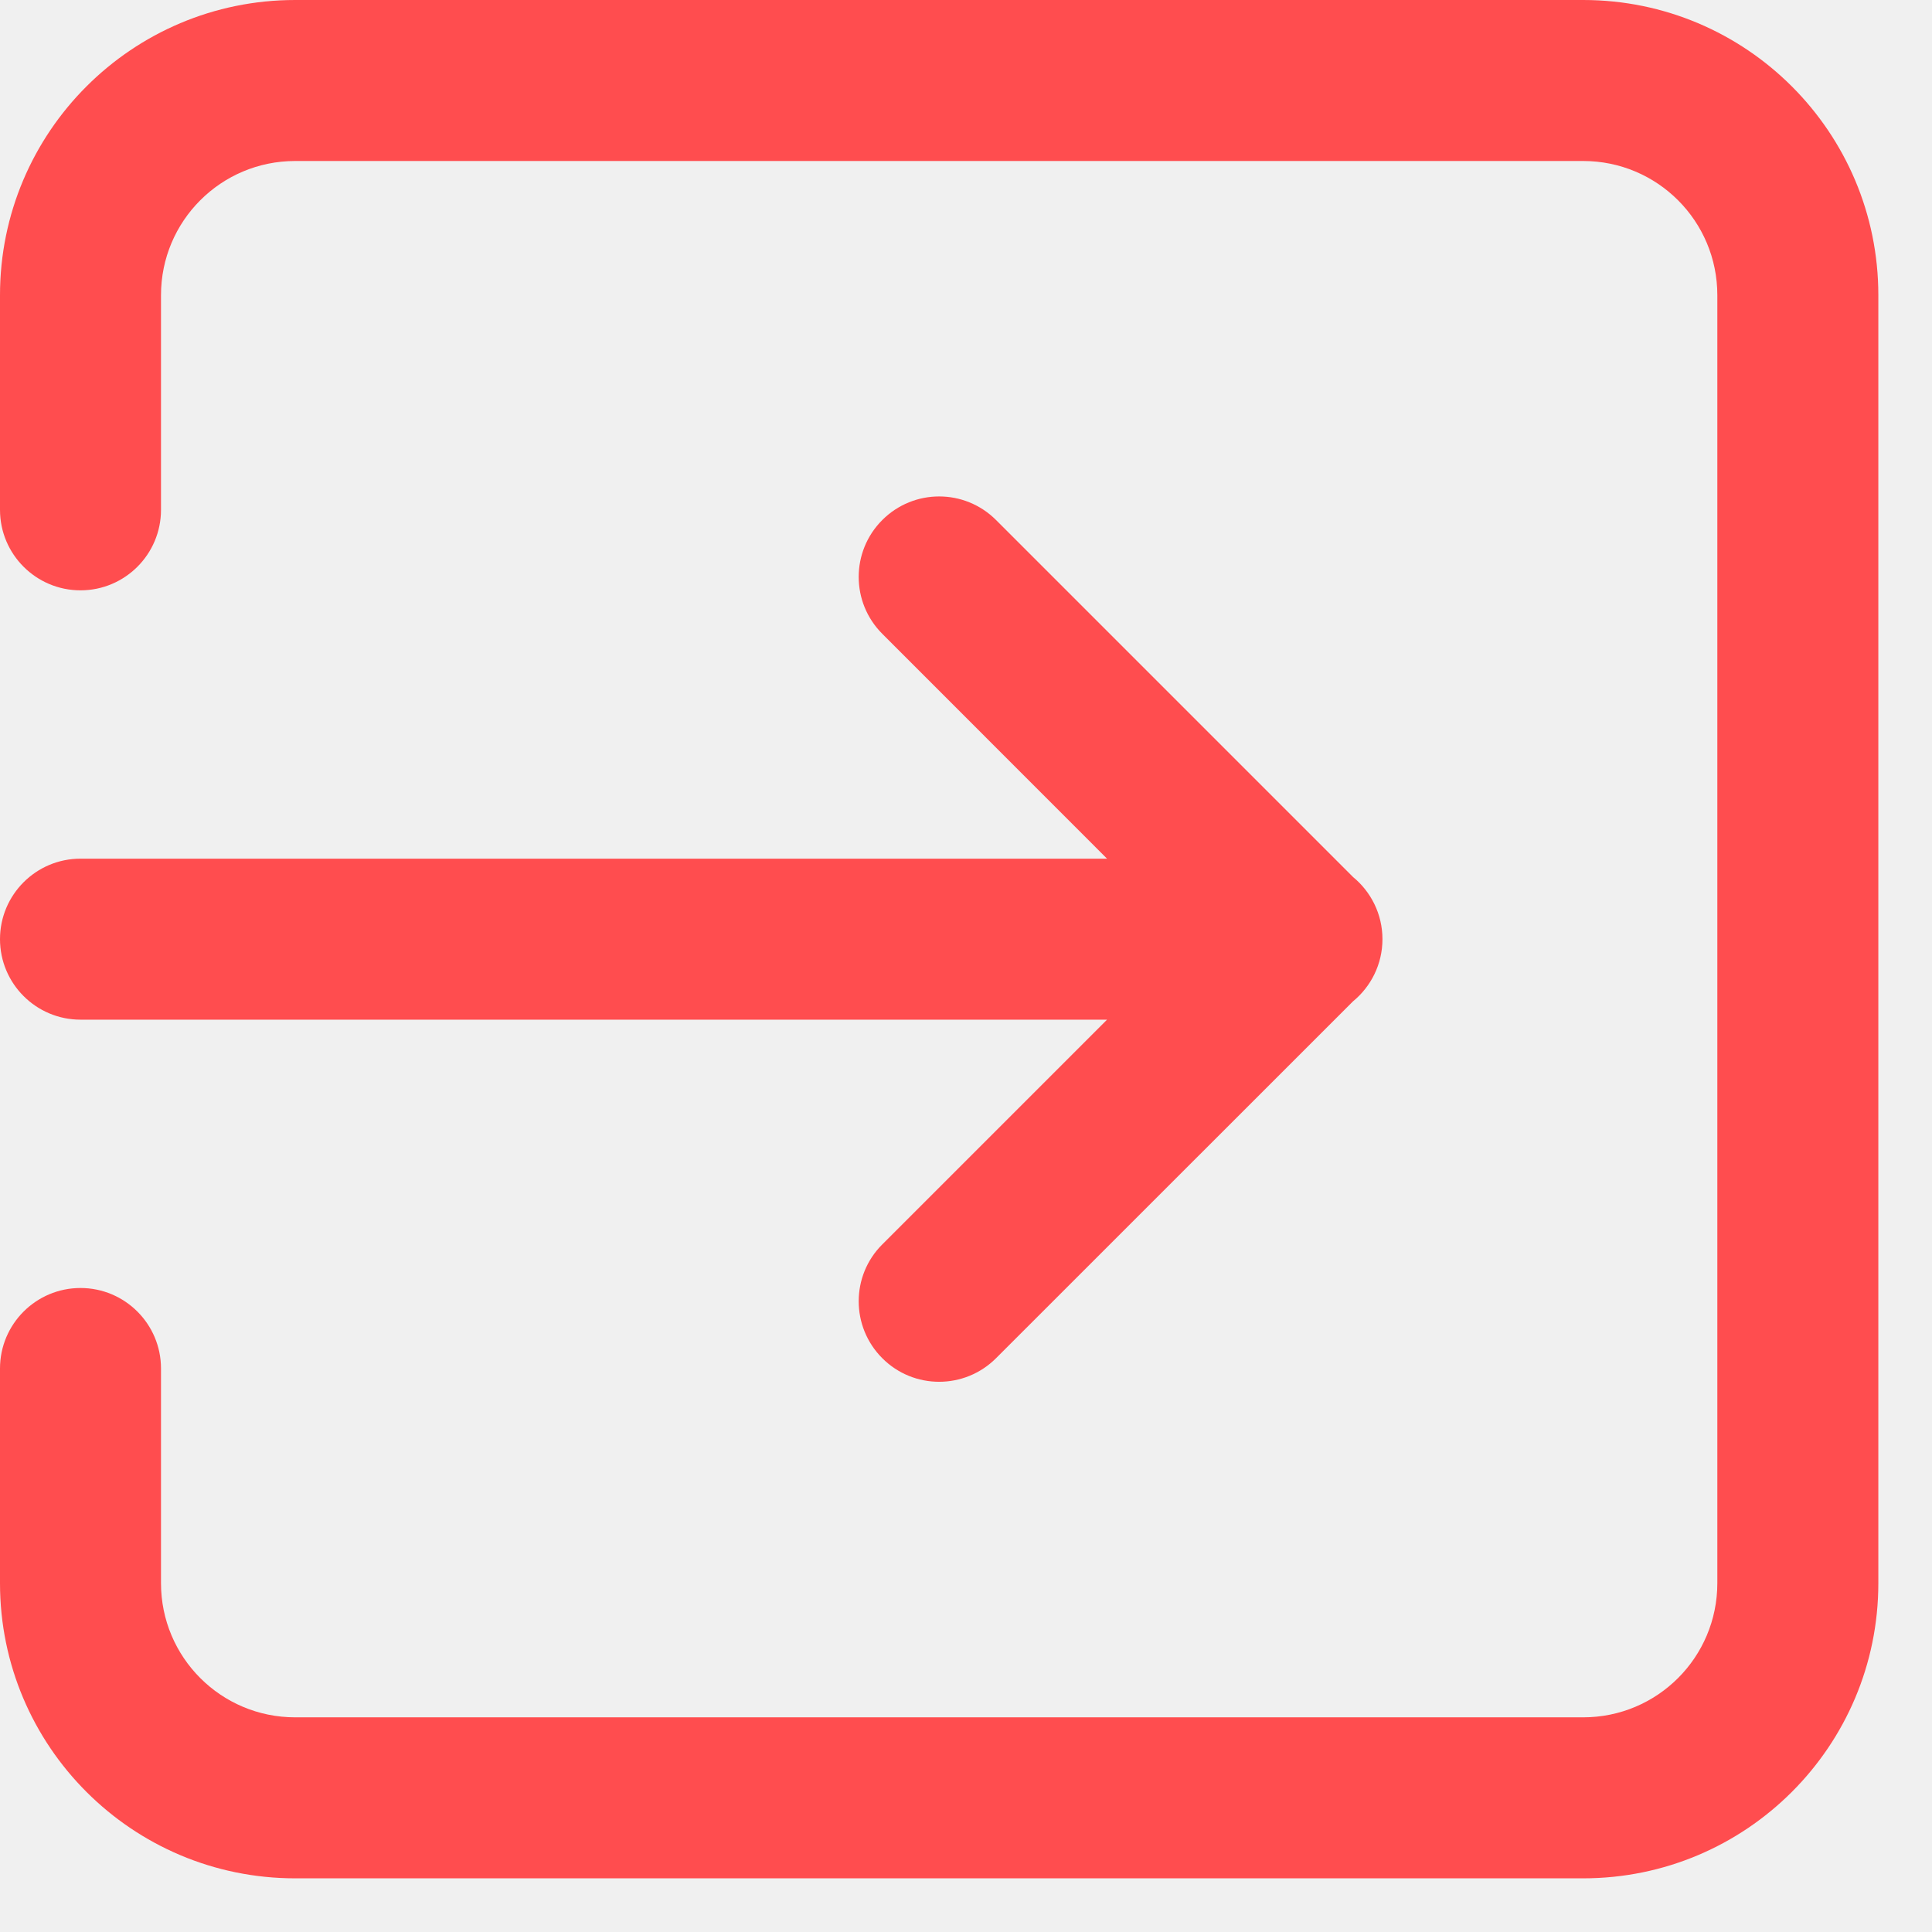
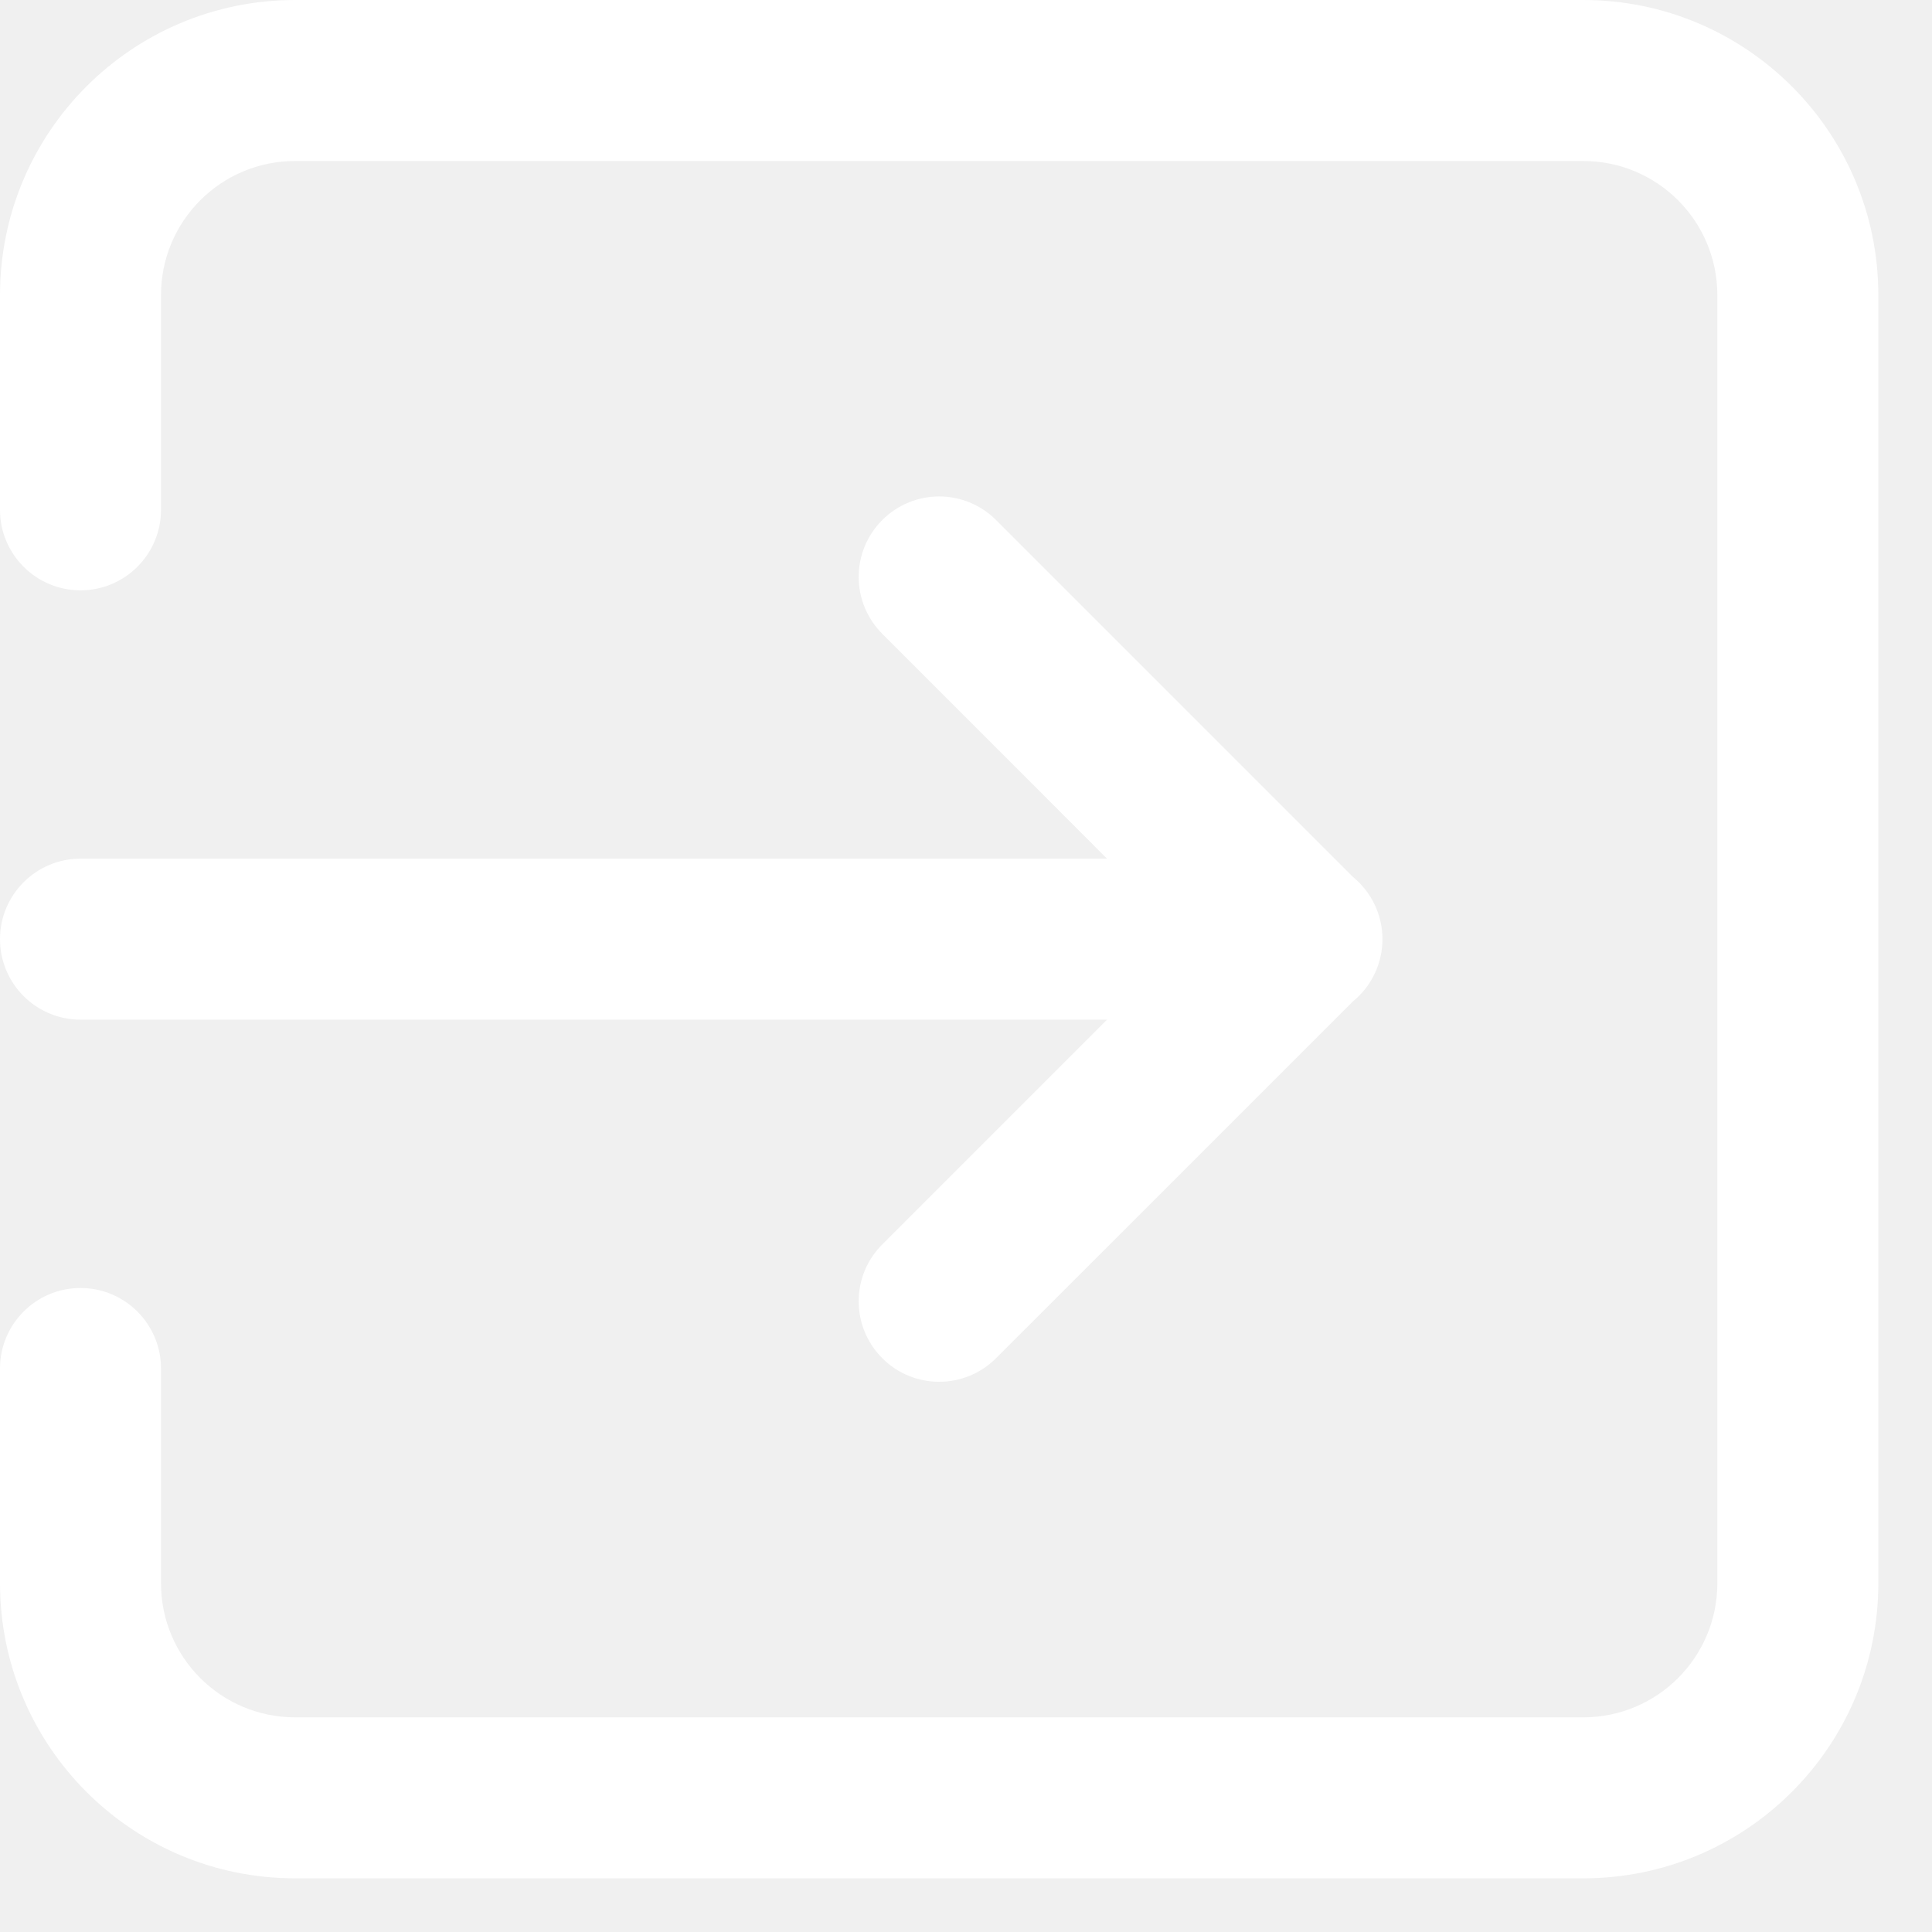
<svg xmlns="http://www.w3.org/2000/svg" width="18" height="18" viewBox="0 0 18 18" fill="none">
-   <path d="M2.75 0C1.231 0 0 1.231 0 2.75V4.75C0 5.164 0.336 5.5 0.75 5.5C1.164 5.5 1.5 5.164 1.5 4.75V2.75C1.5 2.059 2.059 1.5 2.75 1.5H14.75C15.441 1.5 16 2.059 16 2.75V14.75C16 15.441 15.441 16 14.75 16H2.75C2.059 16 1.5 15.441 1.5 14.75V12.75C1.5 12.336 1.164 12 0.75 12C0.336 12 0 12.336 0 12.75V14.75C0 16.269 1.231 17.5 2.75 17.5H14.75C16.269 17.5 17.5 16.269 17.5 14.75V2.75C17.5 1.231 16.269 0 14.75 0H2.75Z" fill="#FF4D4F" />
-   <path d="M8.22 4.845C8.513 4.552 8.987 4.552 9.28 4.845L12.606 8.171C12.773 8.308 12.88 8.517 12.88 8.75C12.88 8.983 12.773 9.192 12.606 9.329L9.28 12.654C8.987 12.947 8.512 12.947 8.22 12.654C7.927 12.361 7.927 11.886 8.22 11.594L10.314 9.5H0.75C0.336 9.5 0 9.164 0 8.75C0 8.336 0.336 8 0.75 8H10.314L8.22 5.905C7.927 5.612 7.927 5.138 8.22 4.845Z" fill="#FF4D4F" />
+   <path d="M2.75 0C1.231 0 0 1.231 0 2.75V4.75C0 5.164 0.336 5.5 0.75 5.5C1.164 5.5 1.5 5.164 1.5 4.75V2.75C1.5 2.059 2.059 1.5 2.75 1.5H14.75C15.441 1.5 16 2.059 16 2.75V14.75C16 15.441 15.441 16 14.75 16H2.75C2.059 16 1.5 15.441 1.5 14.75V12.75C1.5 12.336 1.164 12 0.75 12C0.336 12 0 12.336 0 12.75V14.75C0 16.269 1.231 17.5 2.75 17.5H14.75C16.269 17.5 17.5 16.269 17.5 14.75V2.75C17.5 1.231 16.269 0 14.75 0H2.75Z" fill="#FFFFFF" />
+   <path d="M8.22 4.845C8.513 4.552 8.987 4.552 9.28 4.845L12.606 8.171C12.773 8.308 12.88 8.517 12.88 8.75C12.88 8.983 12.773 9.192 12.606 9.329L9.28 12.654C8.987 12.947 8.512 12.947 8.22 12.654C7.927 12.361 7.927 11.886 8.22 11.594L10.314 9.5H0.75C0.336 9.5 0 9.164 0 8.75C0 8.336 0.336 8 0.75 8H10.314L8.22 5.905C7.927 5.612 7.927 5.138 8.22 4.845Z" fill="#FFFFFF" />
</svg>
